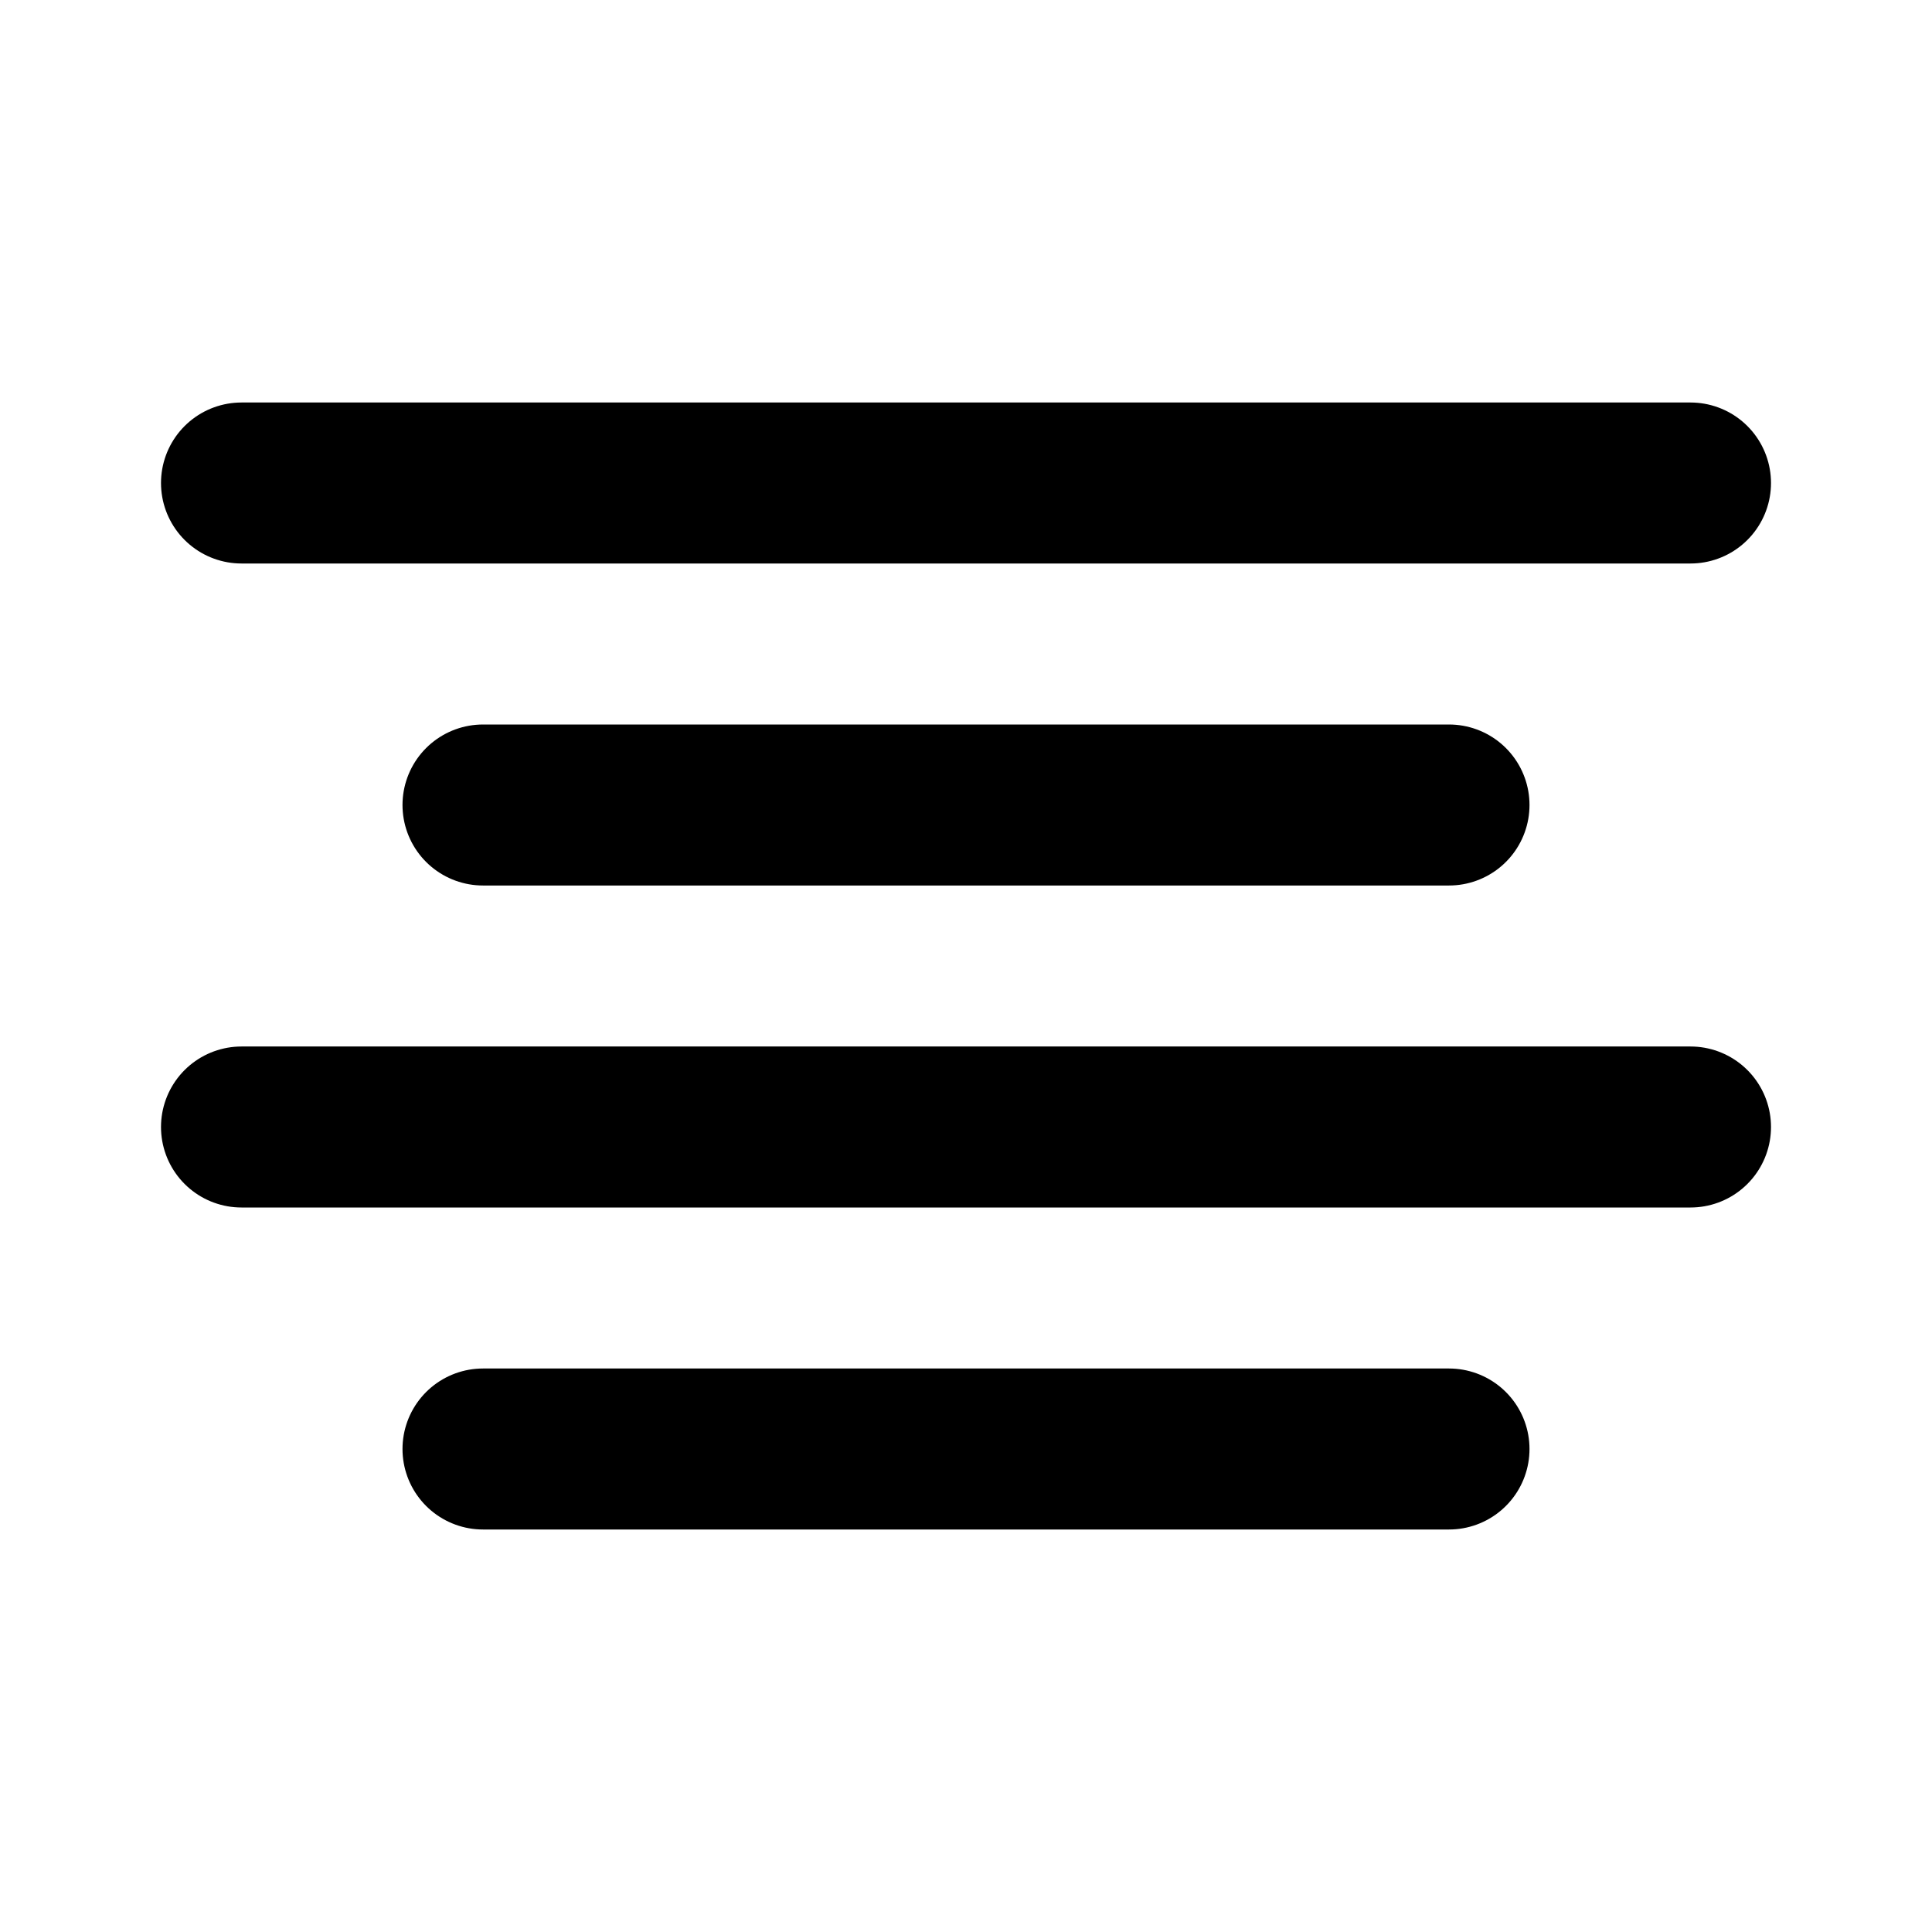
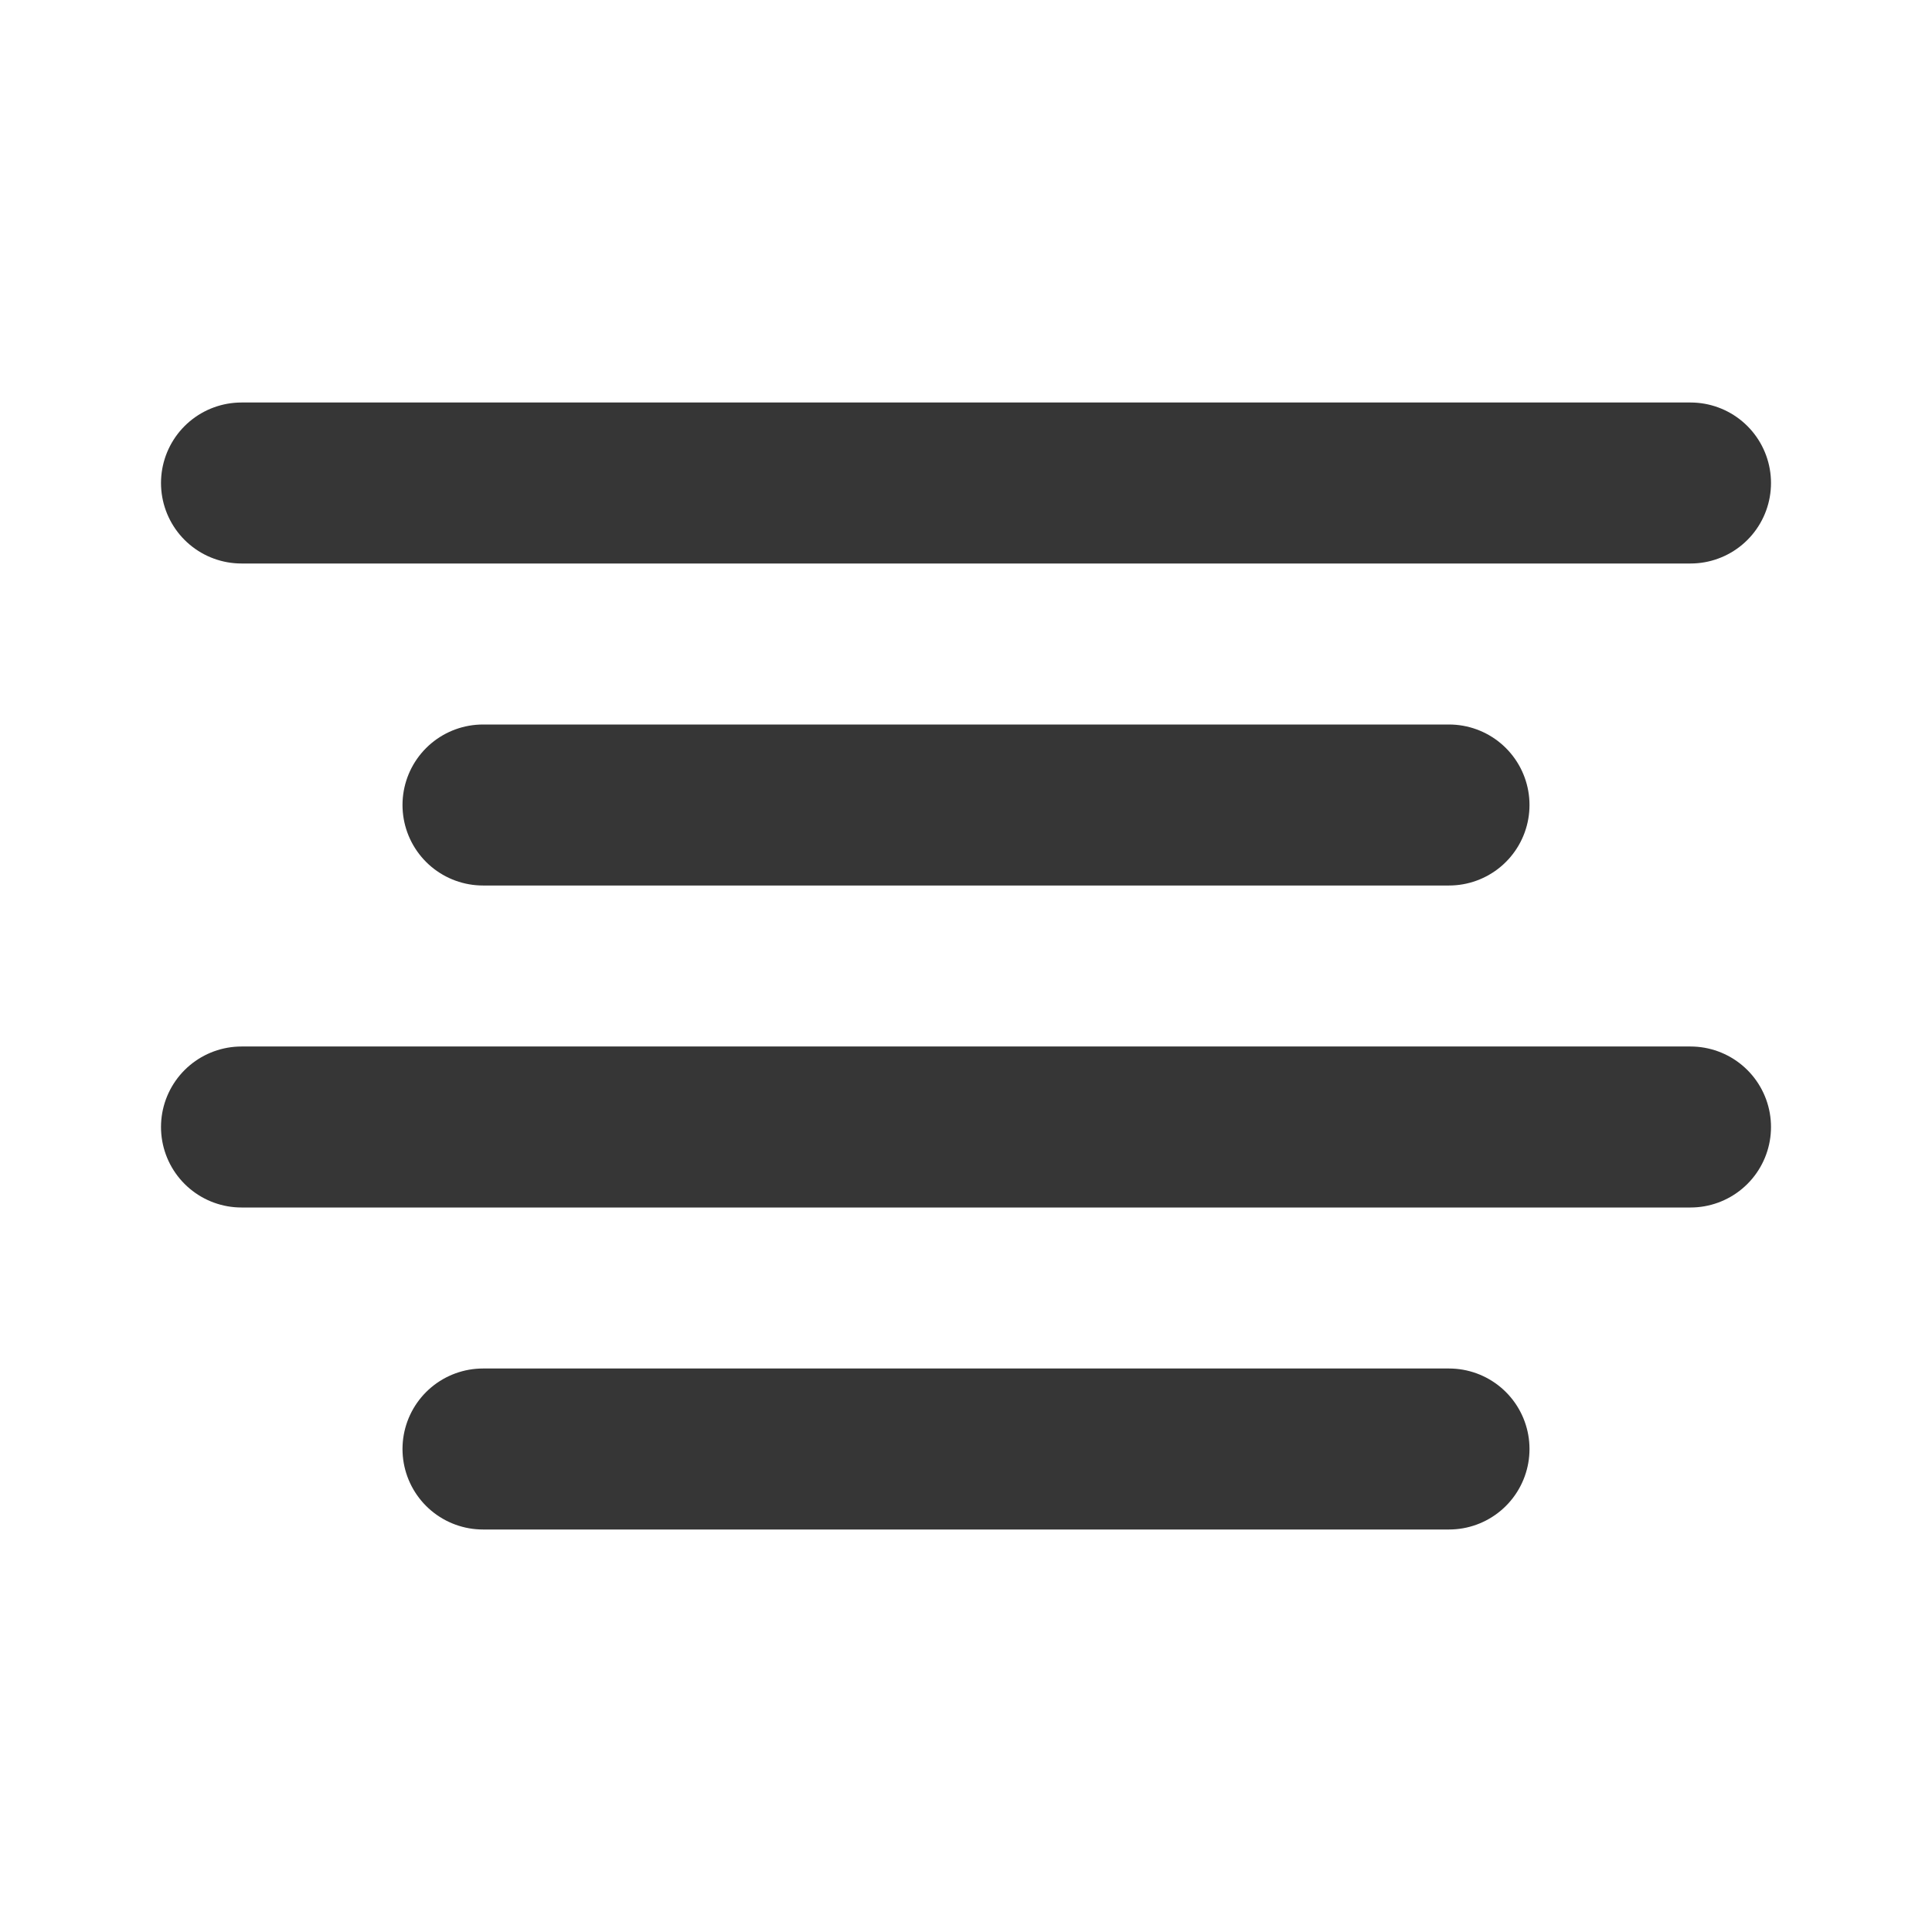
- <svg xmlns="http://www.w3.org/2000/svg" width="24" height="24" viewBox="0 0 24 24" fill="none" stroke="#000" stroke-width="2" stroke-linecap="round" stroke-linejoin="round">
+ <svg xmlns="http://www.w3.org/2000/svg" width="24" height="24" viewBox="0 0 24 24" fill="none" stroke="#363636" stroke-width="2" stroke-linecap="round" stroke-linejoin="round">
  <line x1="18" y1="10" x2="6" y2="10" />
  <line x1="21" y1="6" x2="3" y2="6" />
  <line x1="21" y1="14" x2="3" y2="14" />
  <line x1="18" y1="18" x2="6" y2="18" />
</svg>
